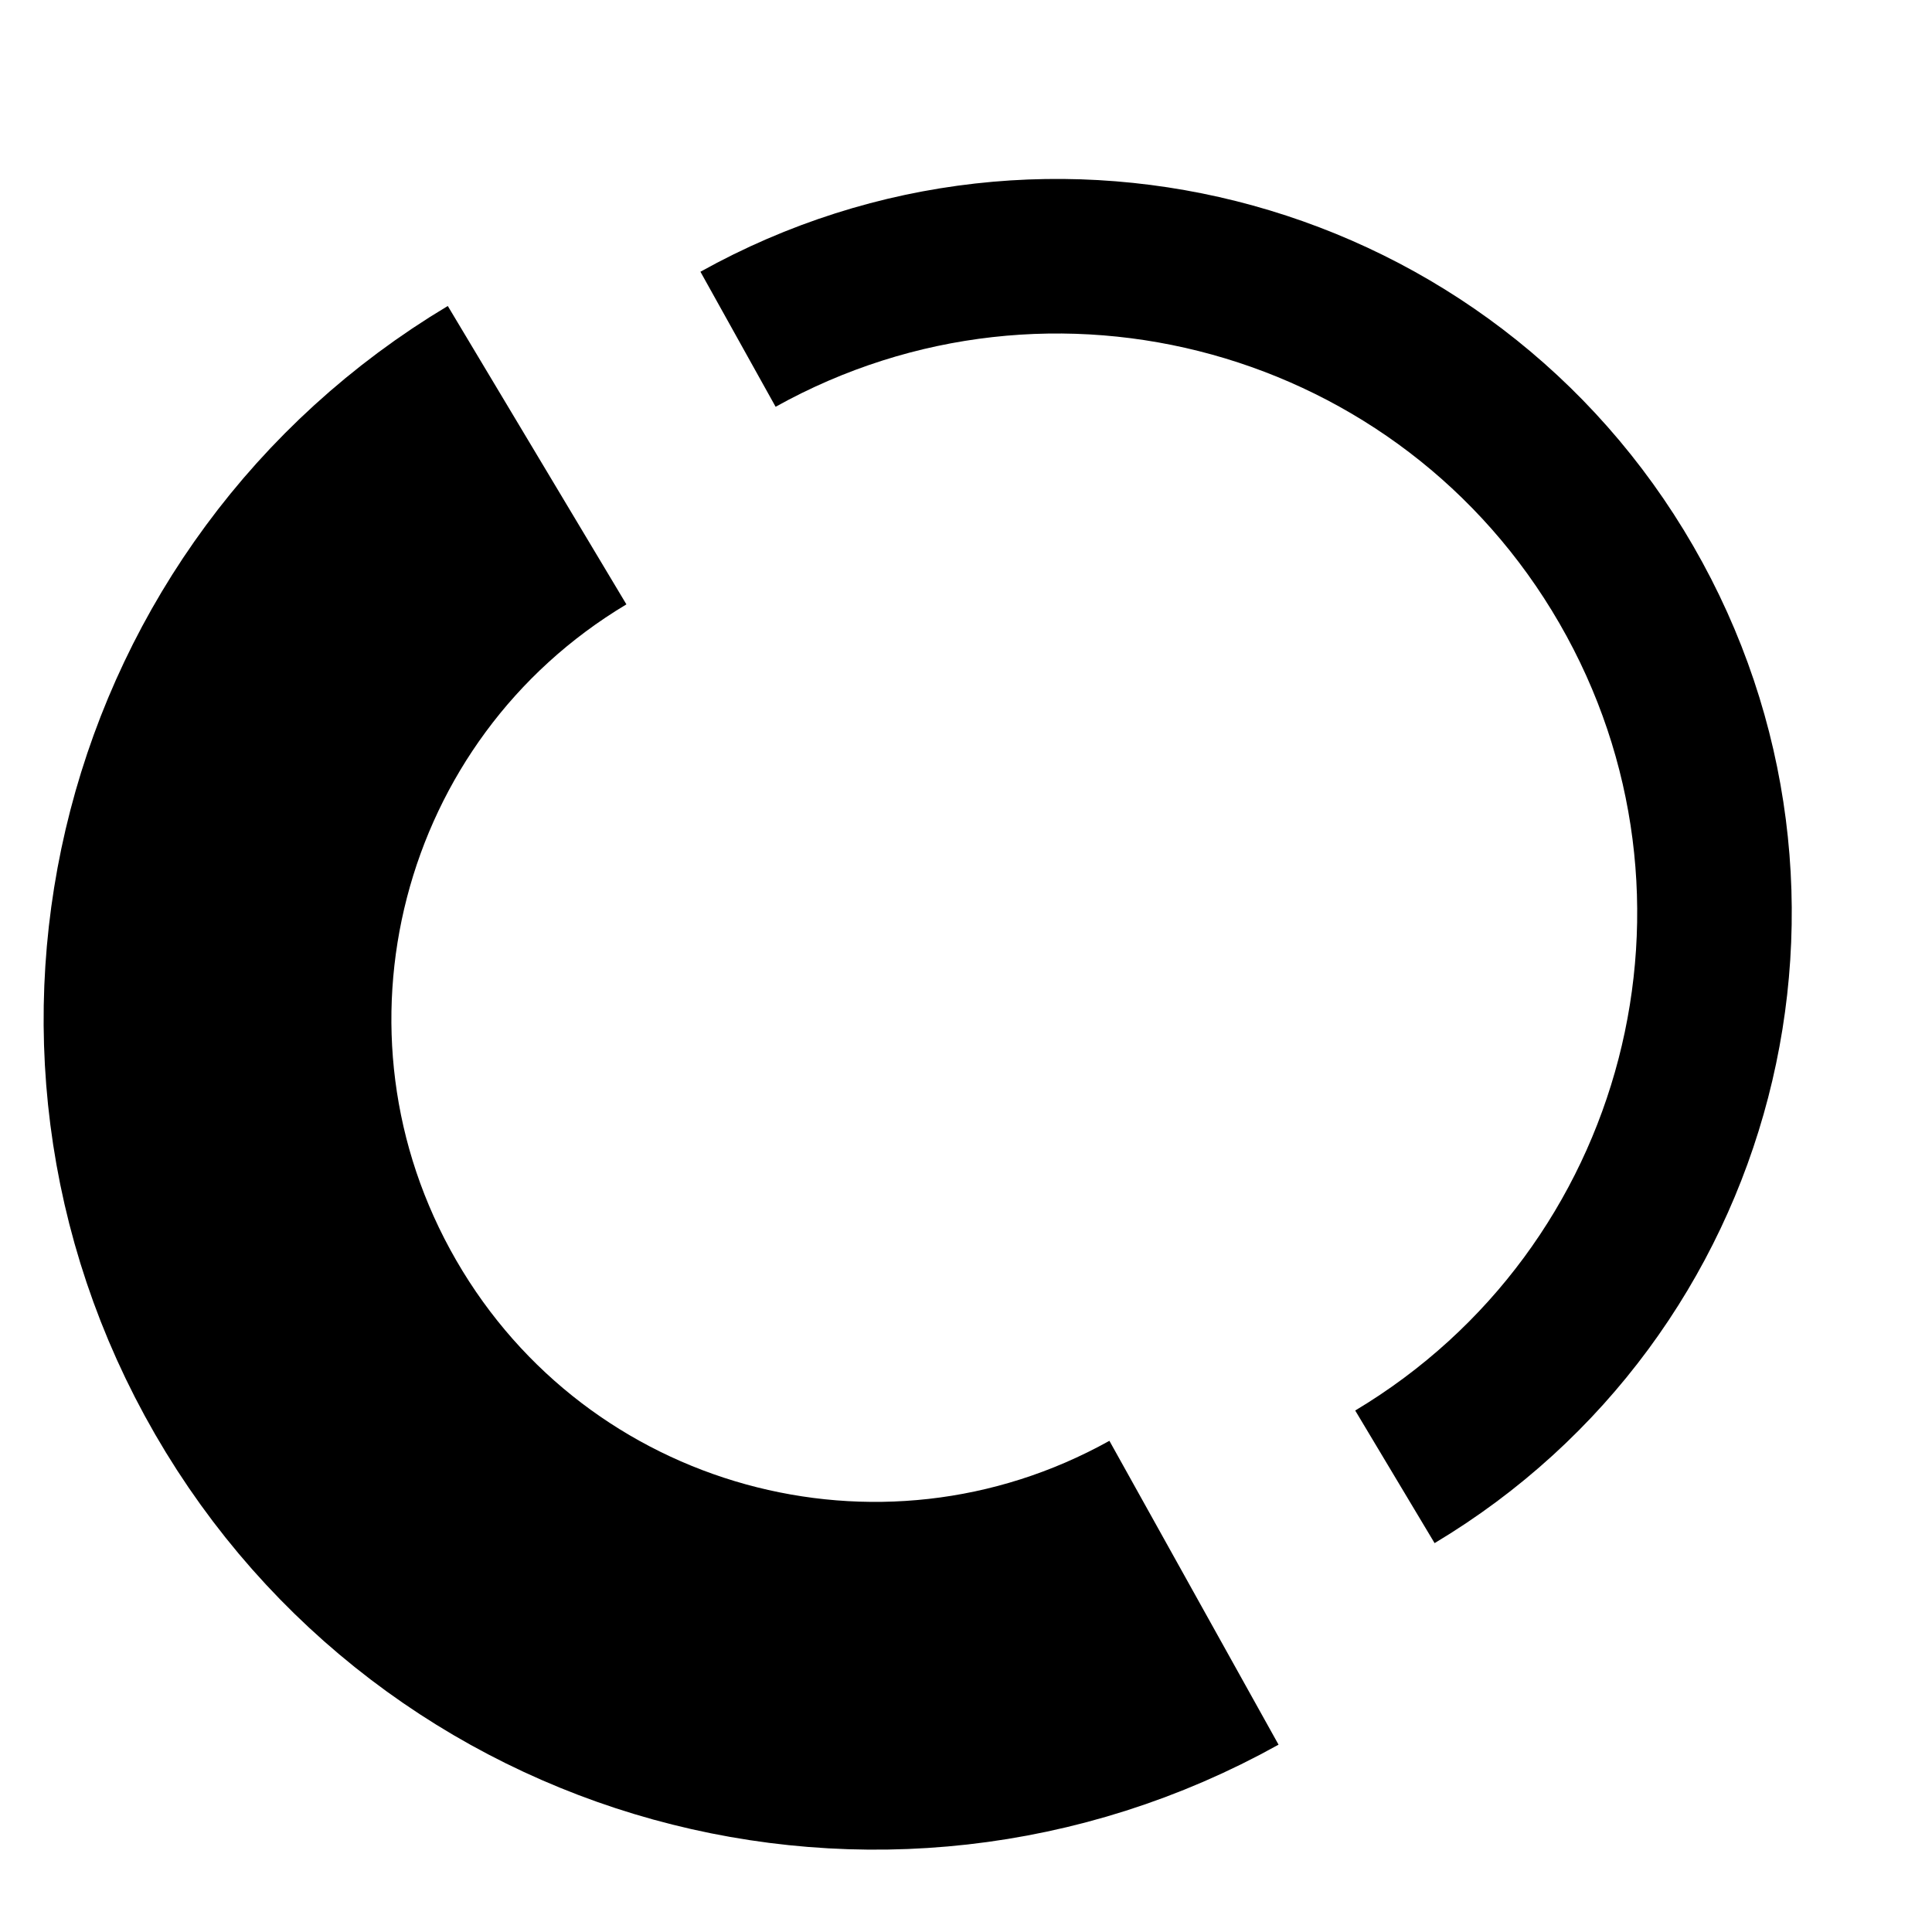
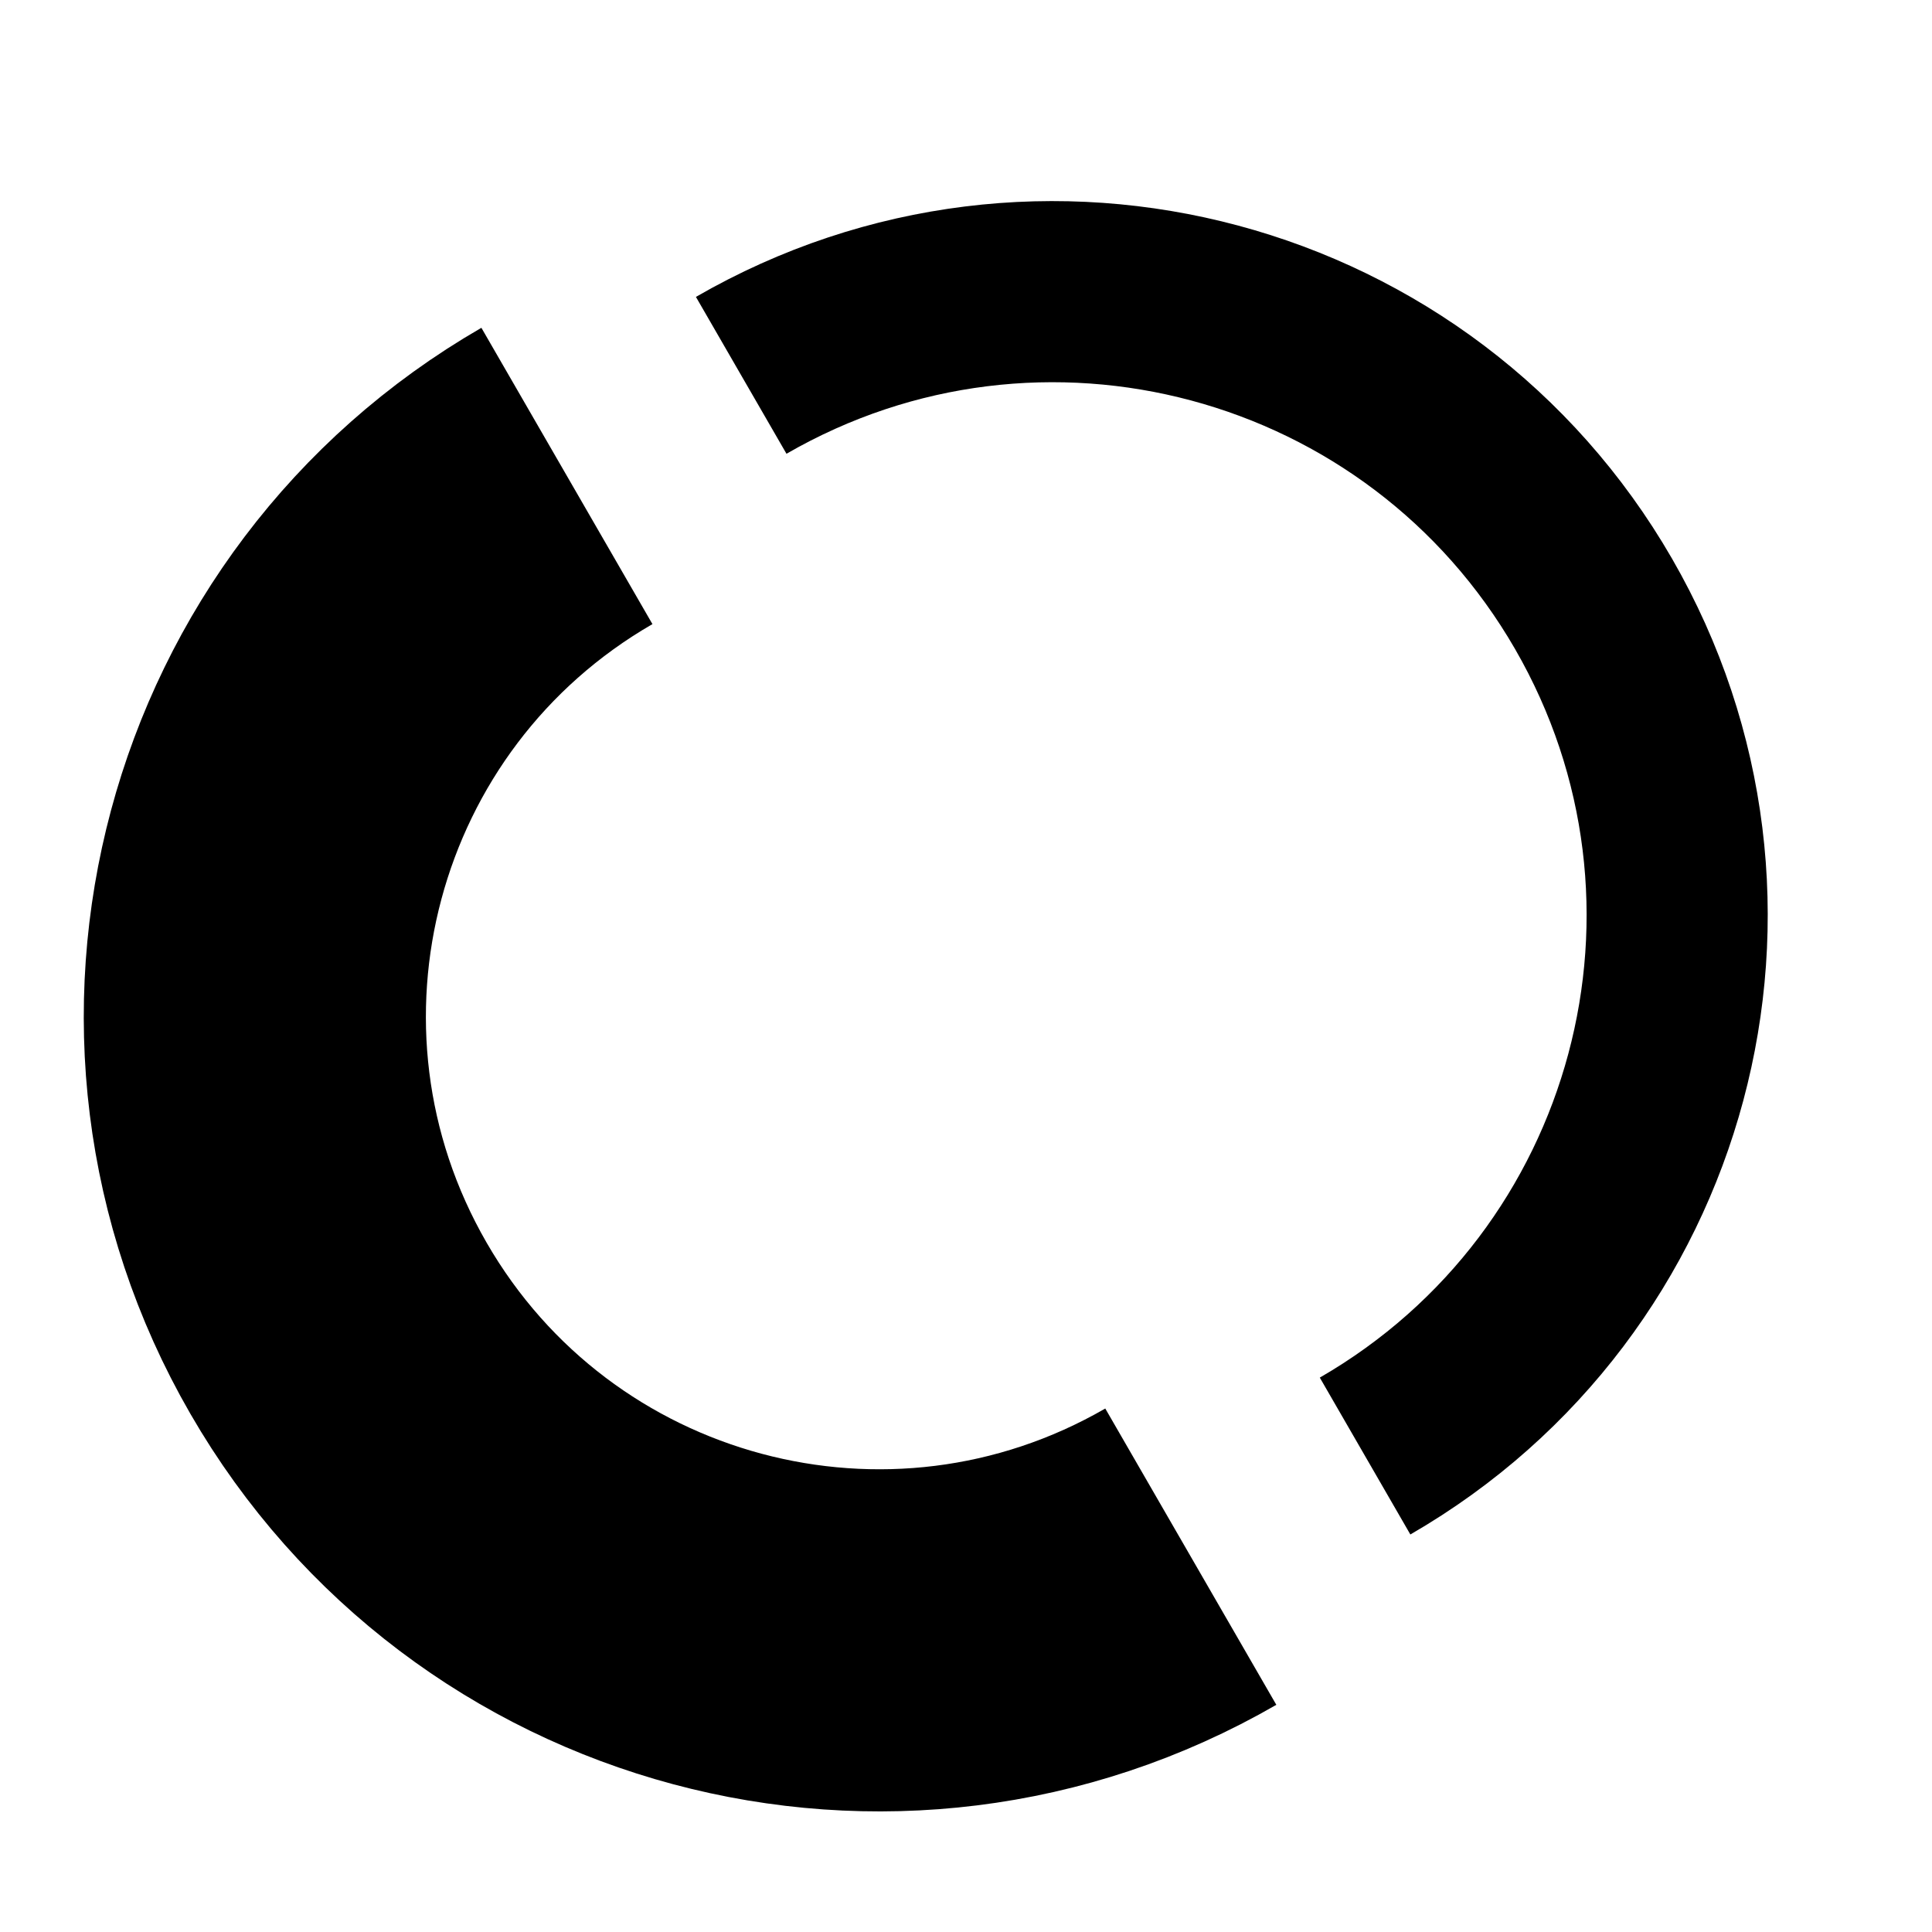
- <svg xmlns="http://www.w3.org/2000/svg" viewBox="0 0 100 100" width="256" height="256" role="img" aria-label="Assaybank">
-   <g fill="none" stroke="currentColor" stroke-linecap="butt">
-     <path d="M67.00 79.44 A 34 34 0 0 1 33.00 20.56" stroke-width="18" transform="translate(-5.20,3.00)" />
-     <path d="M33.00 20.56 A 34 34 0 0 1 67.00 79.44" stroke-width="8" transform="translate(5.20,-3.00)" />
+ <svg xmlns="http://www.w3.org/2000/svg" viewBox="0 0 96 96" width="256" height="256" role="img" aria-label="Assaybank">
+   <g fill="none" stroke-linecap="butt">
+     <path d="M63.50 74.85 A 31 31 0 0 1 32.50 21.15" stroke="currentColor" stroke-width="17" transform="translate(-4.33,2.50)" />
+     <path d="M32.50 21.15 A 31 31 0 0 1 63.50 74.85" stroke="currentColor" stroke-width="9" transform="translate(4.33,-2.50)" />
  </g>
</svg>
